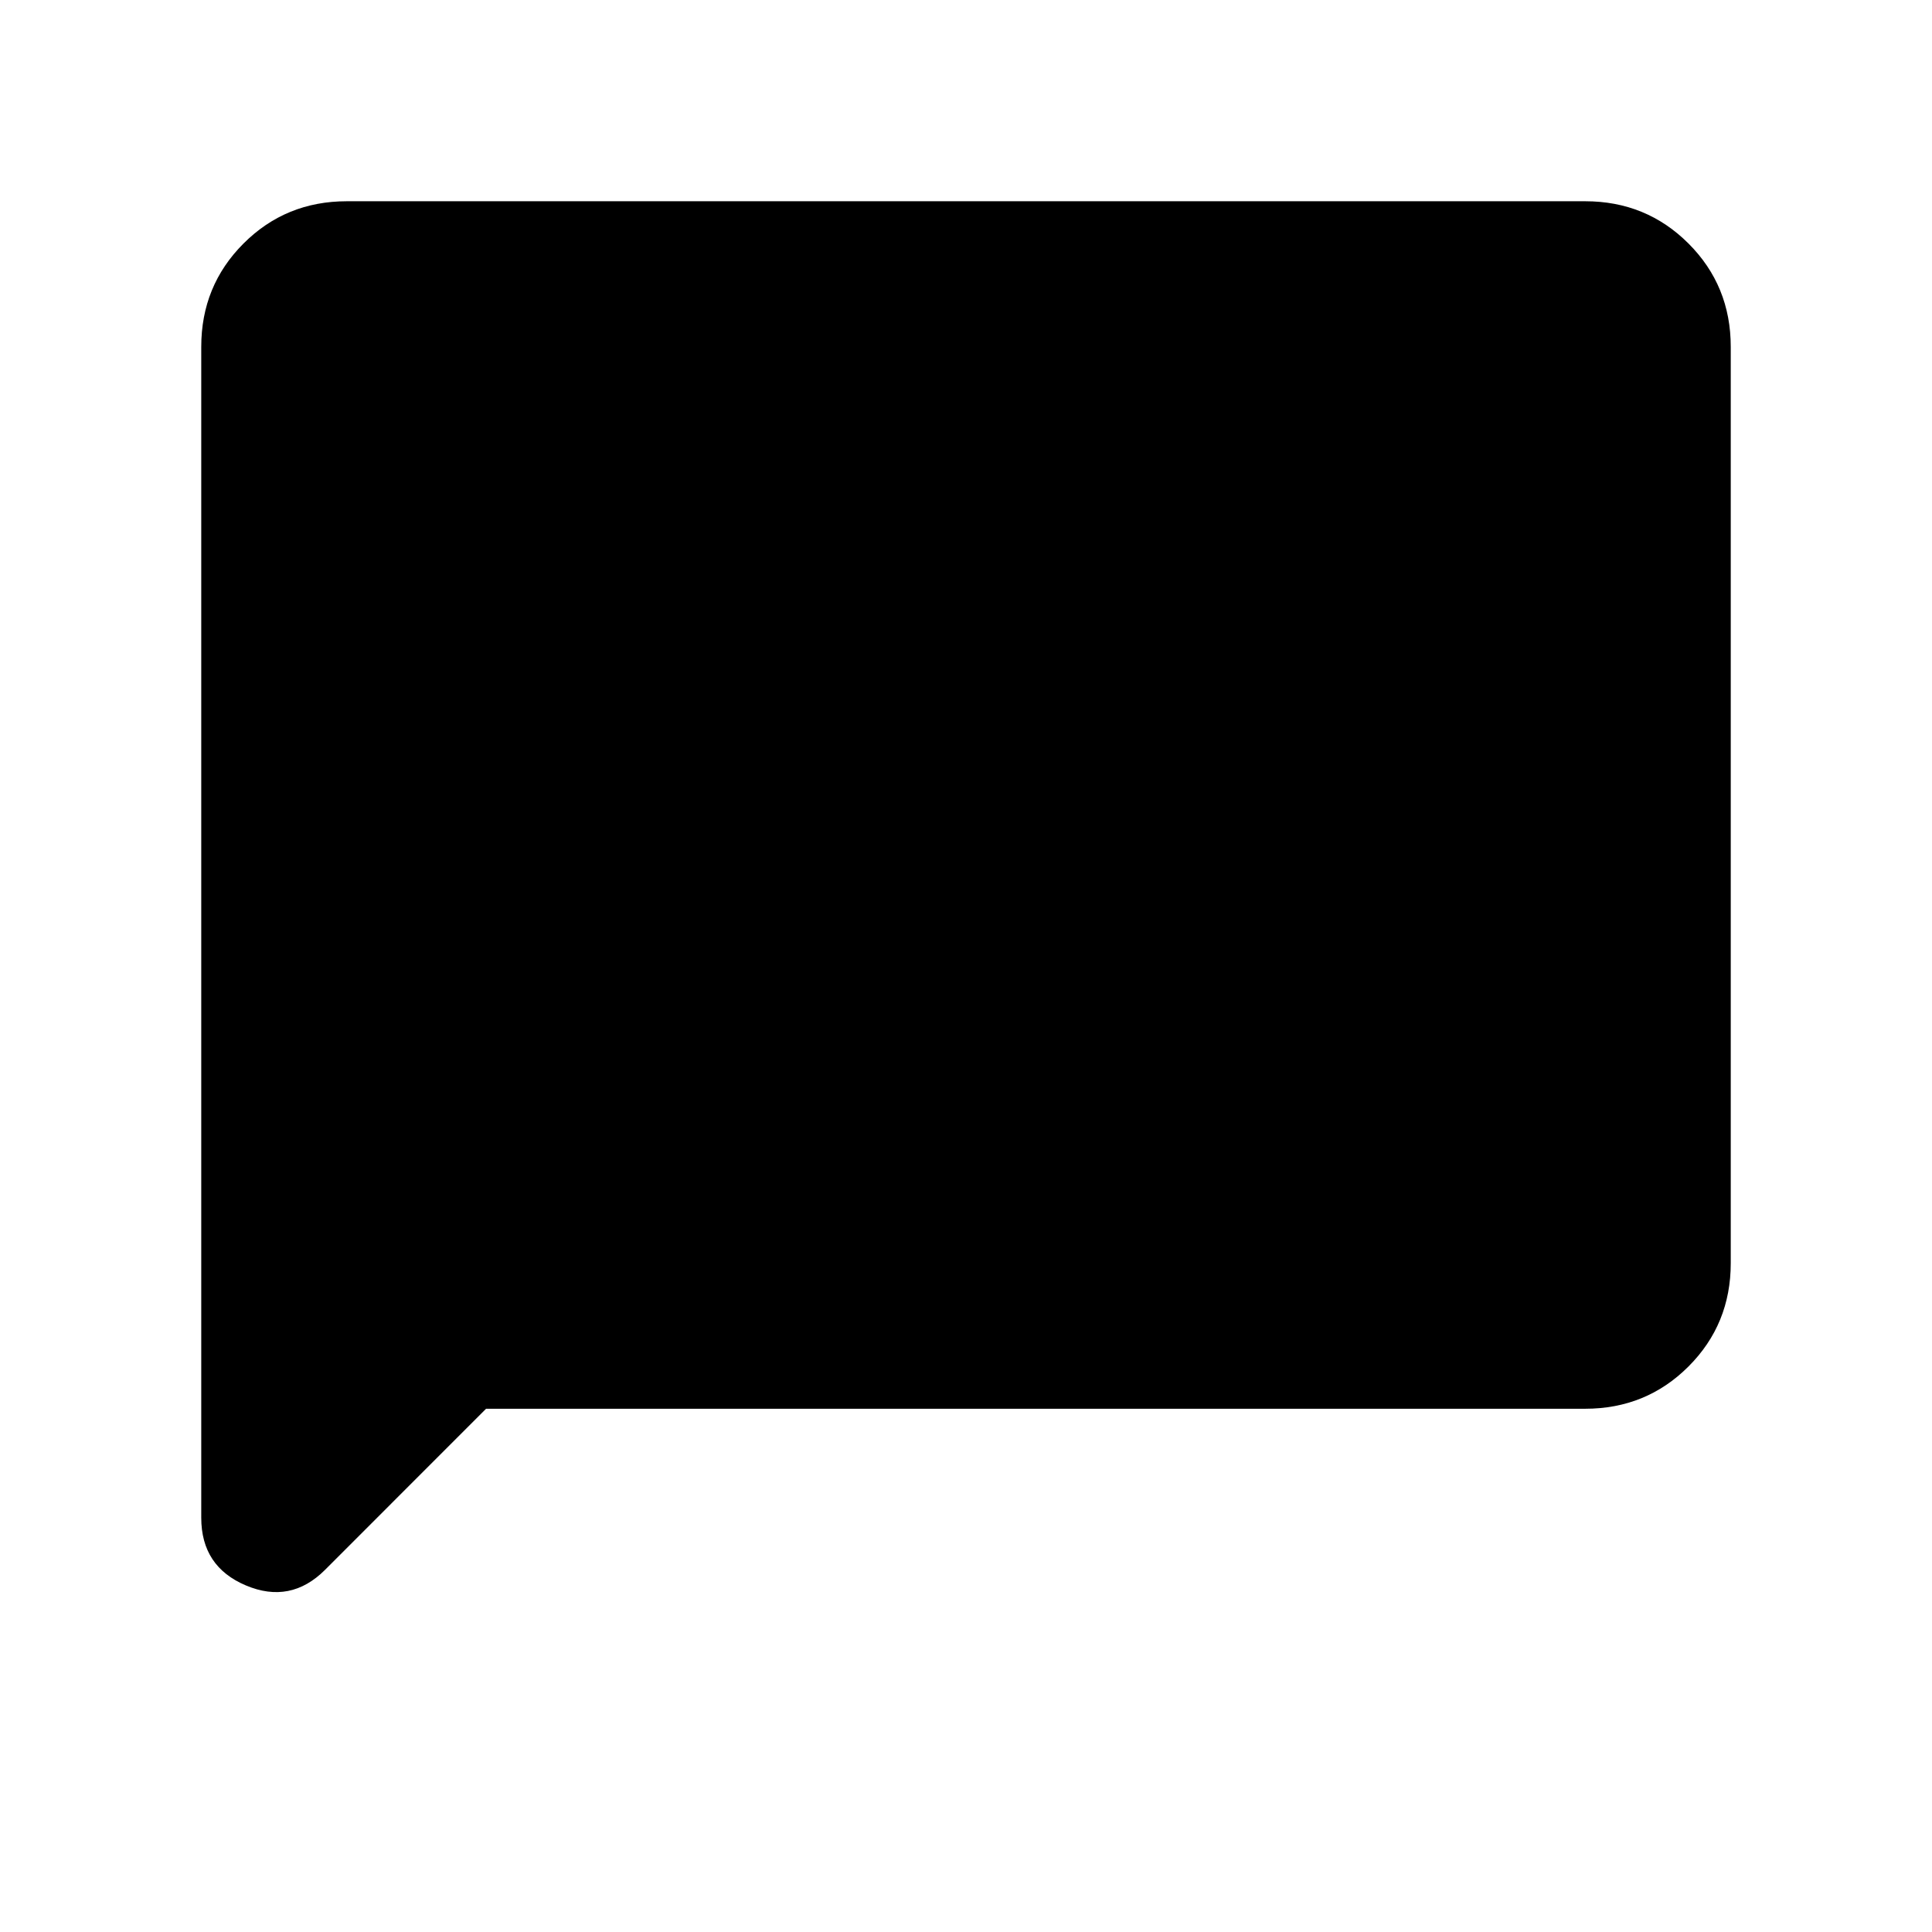
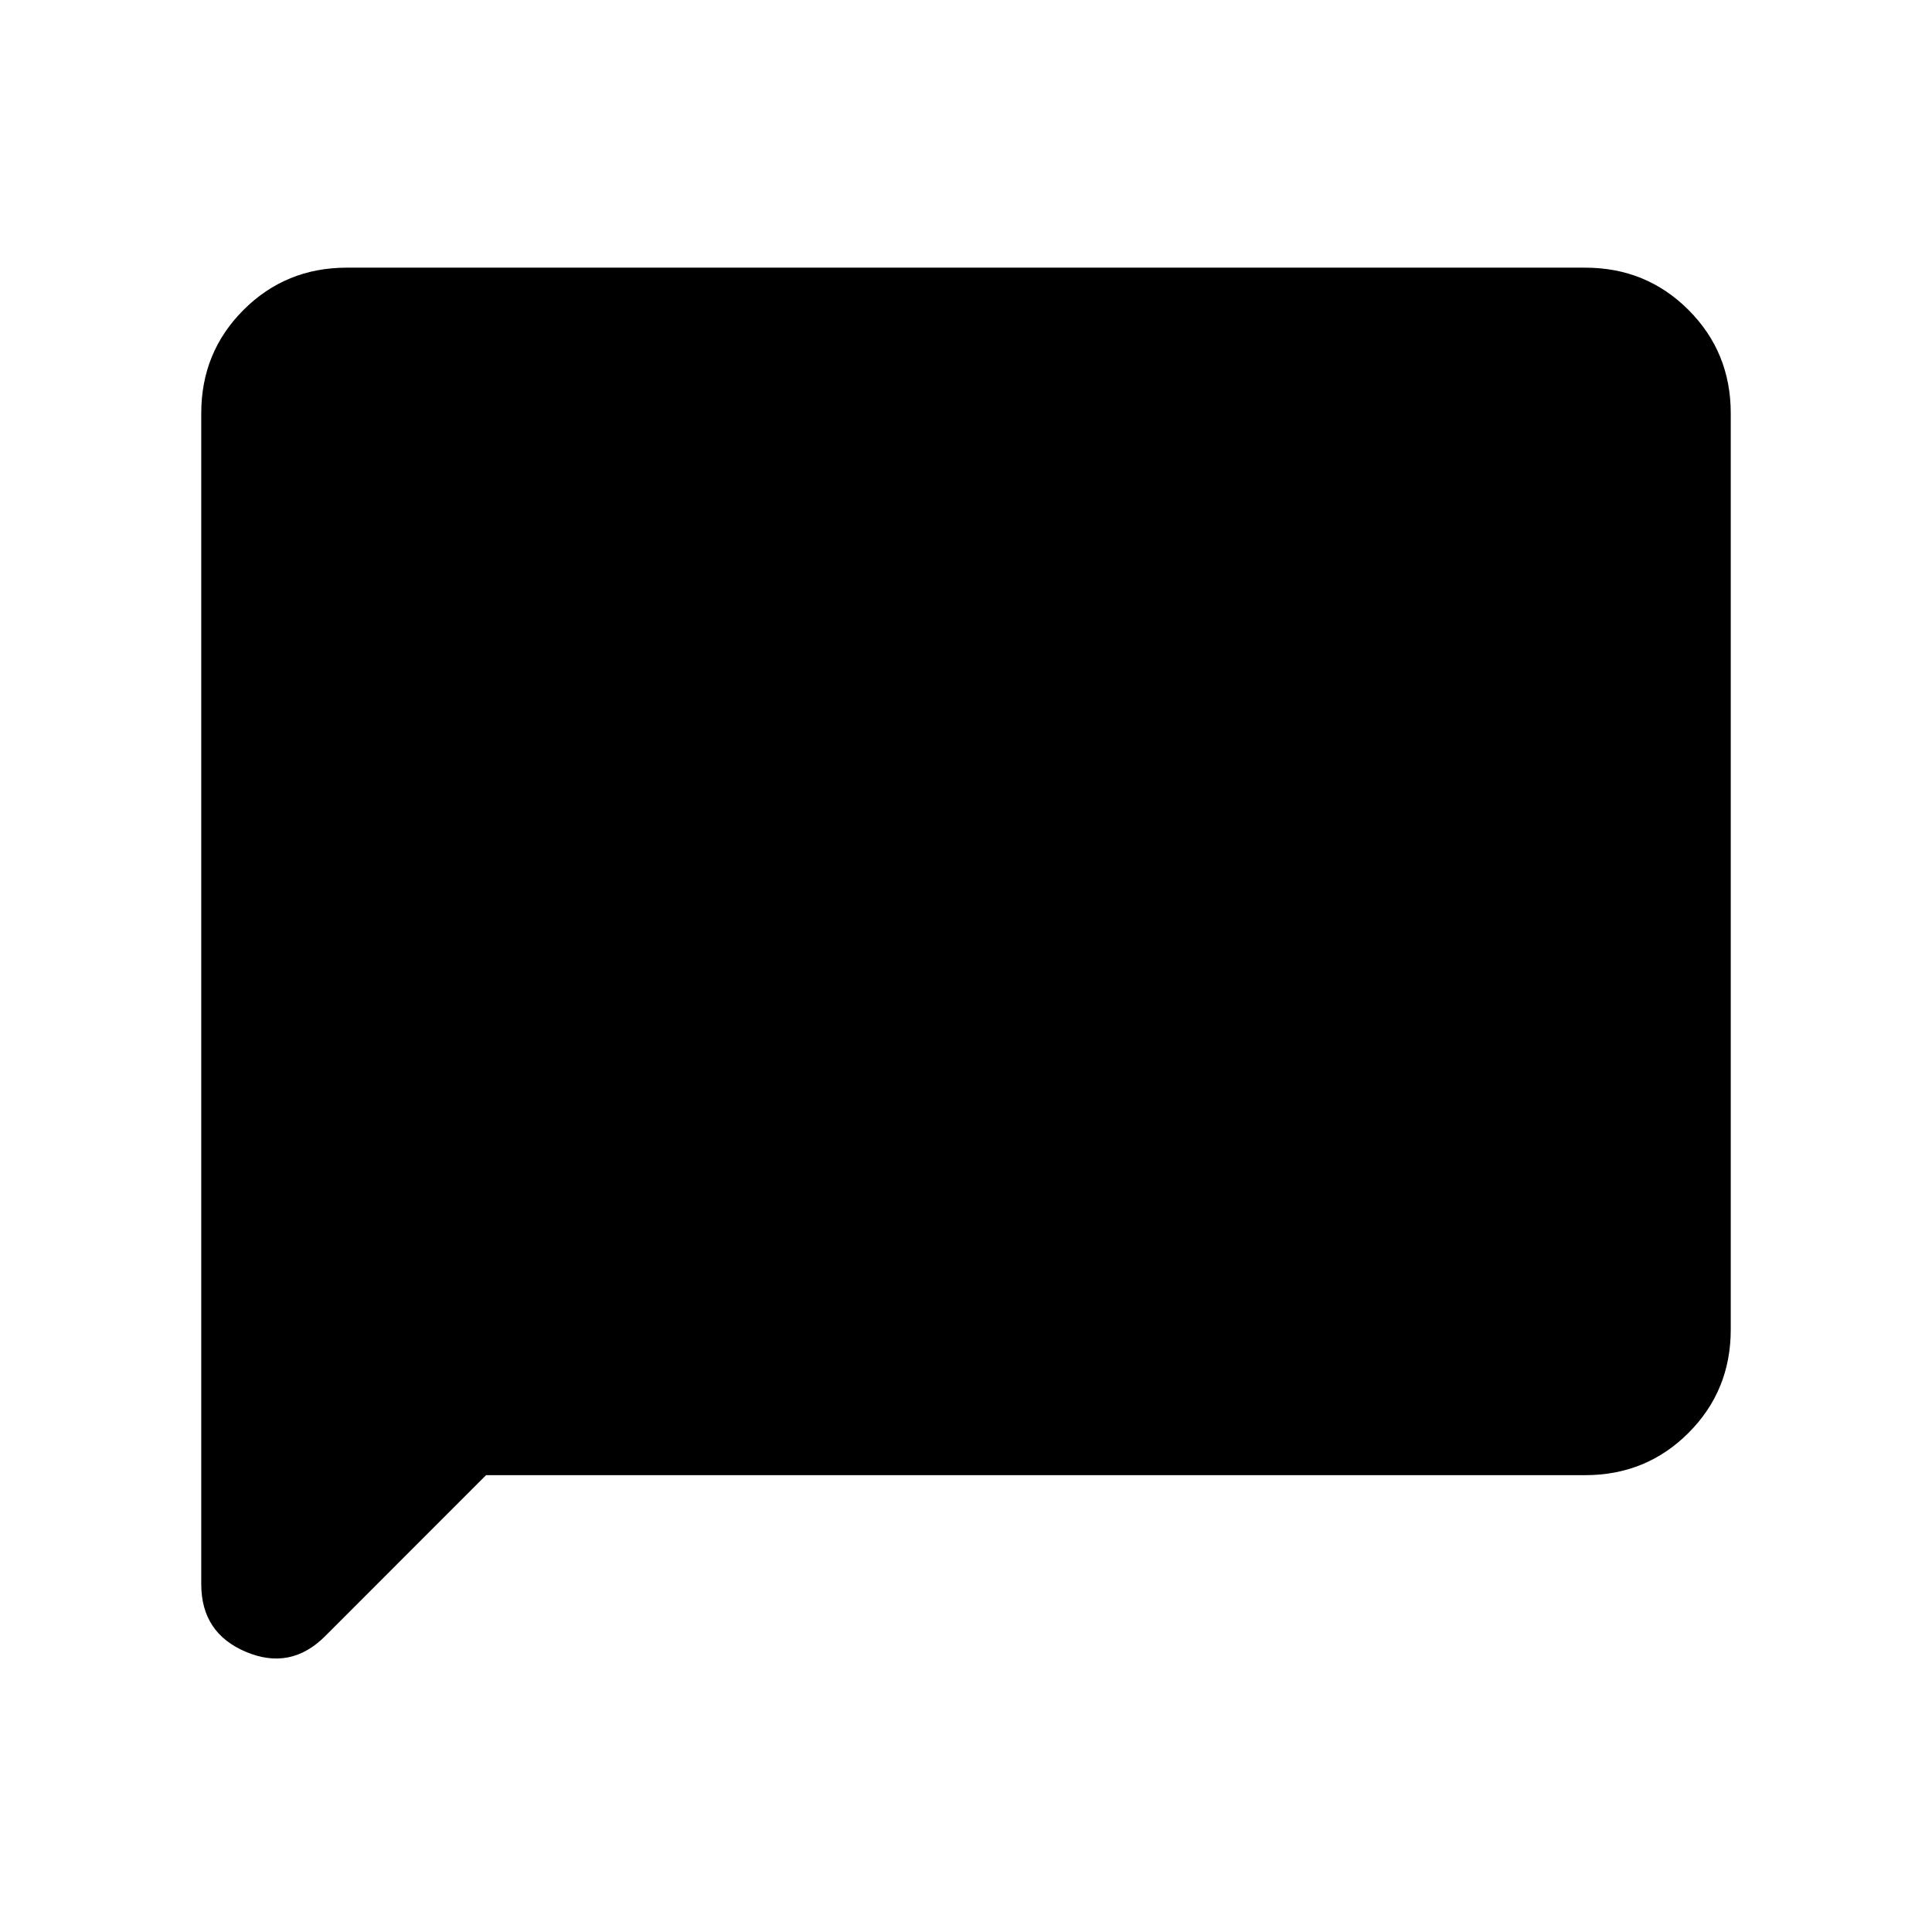
- <svg xmlns="http://www.w3.org/2000/svg" width="24" height="24" viewBox="227 169 24 24" fill="none">
+ <svg xmlns="http://www.w3.org/2000/svg" width="24" height="24" viewBox="227 168.175 24 24" fill="none">
  <g>
    <path d="M233.038 186.5L231.037 188.502C230.752 188.786 230.425 188.851 230.055 188.695C229.685 188.539 229.5 188.259 229.5 187.854V173.308C229.5 172.803 229.675 172.375 230.025 172.025C230.375 171.675 230.803 171.5 231.308 171.5H246.692C247.197 171.5 247.625 171.675 247.975 172.025C248.325 172.375 248.5 172.803 248.5 173.308V184.692C248.5 185.197 248.325 185.625 247.975 185.975C247.625 186.325 247.197 186.5 246.692 186.5H233.038Z" fill="currentColor" />
  </g>
</svg>
